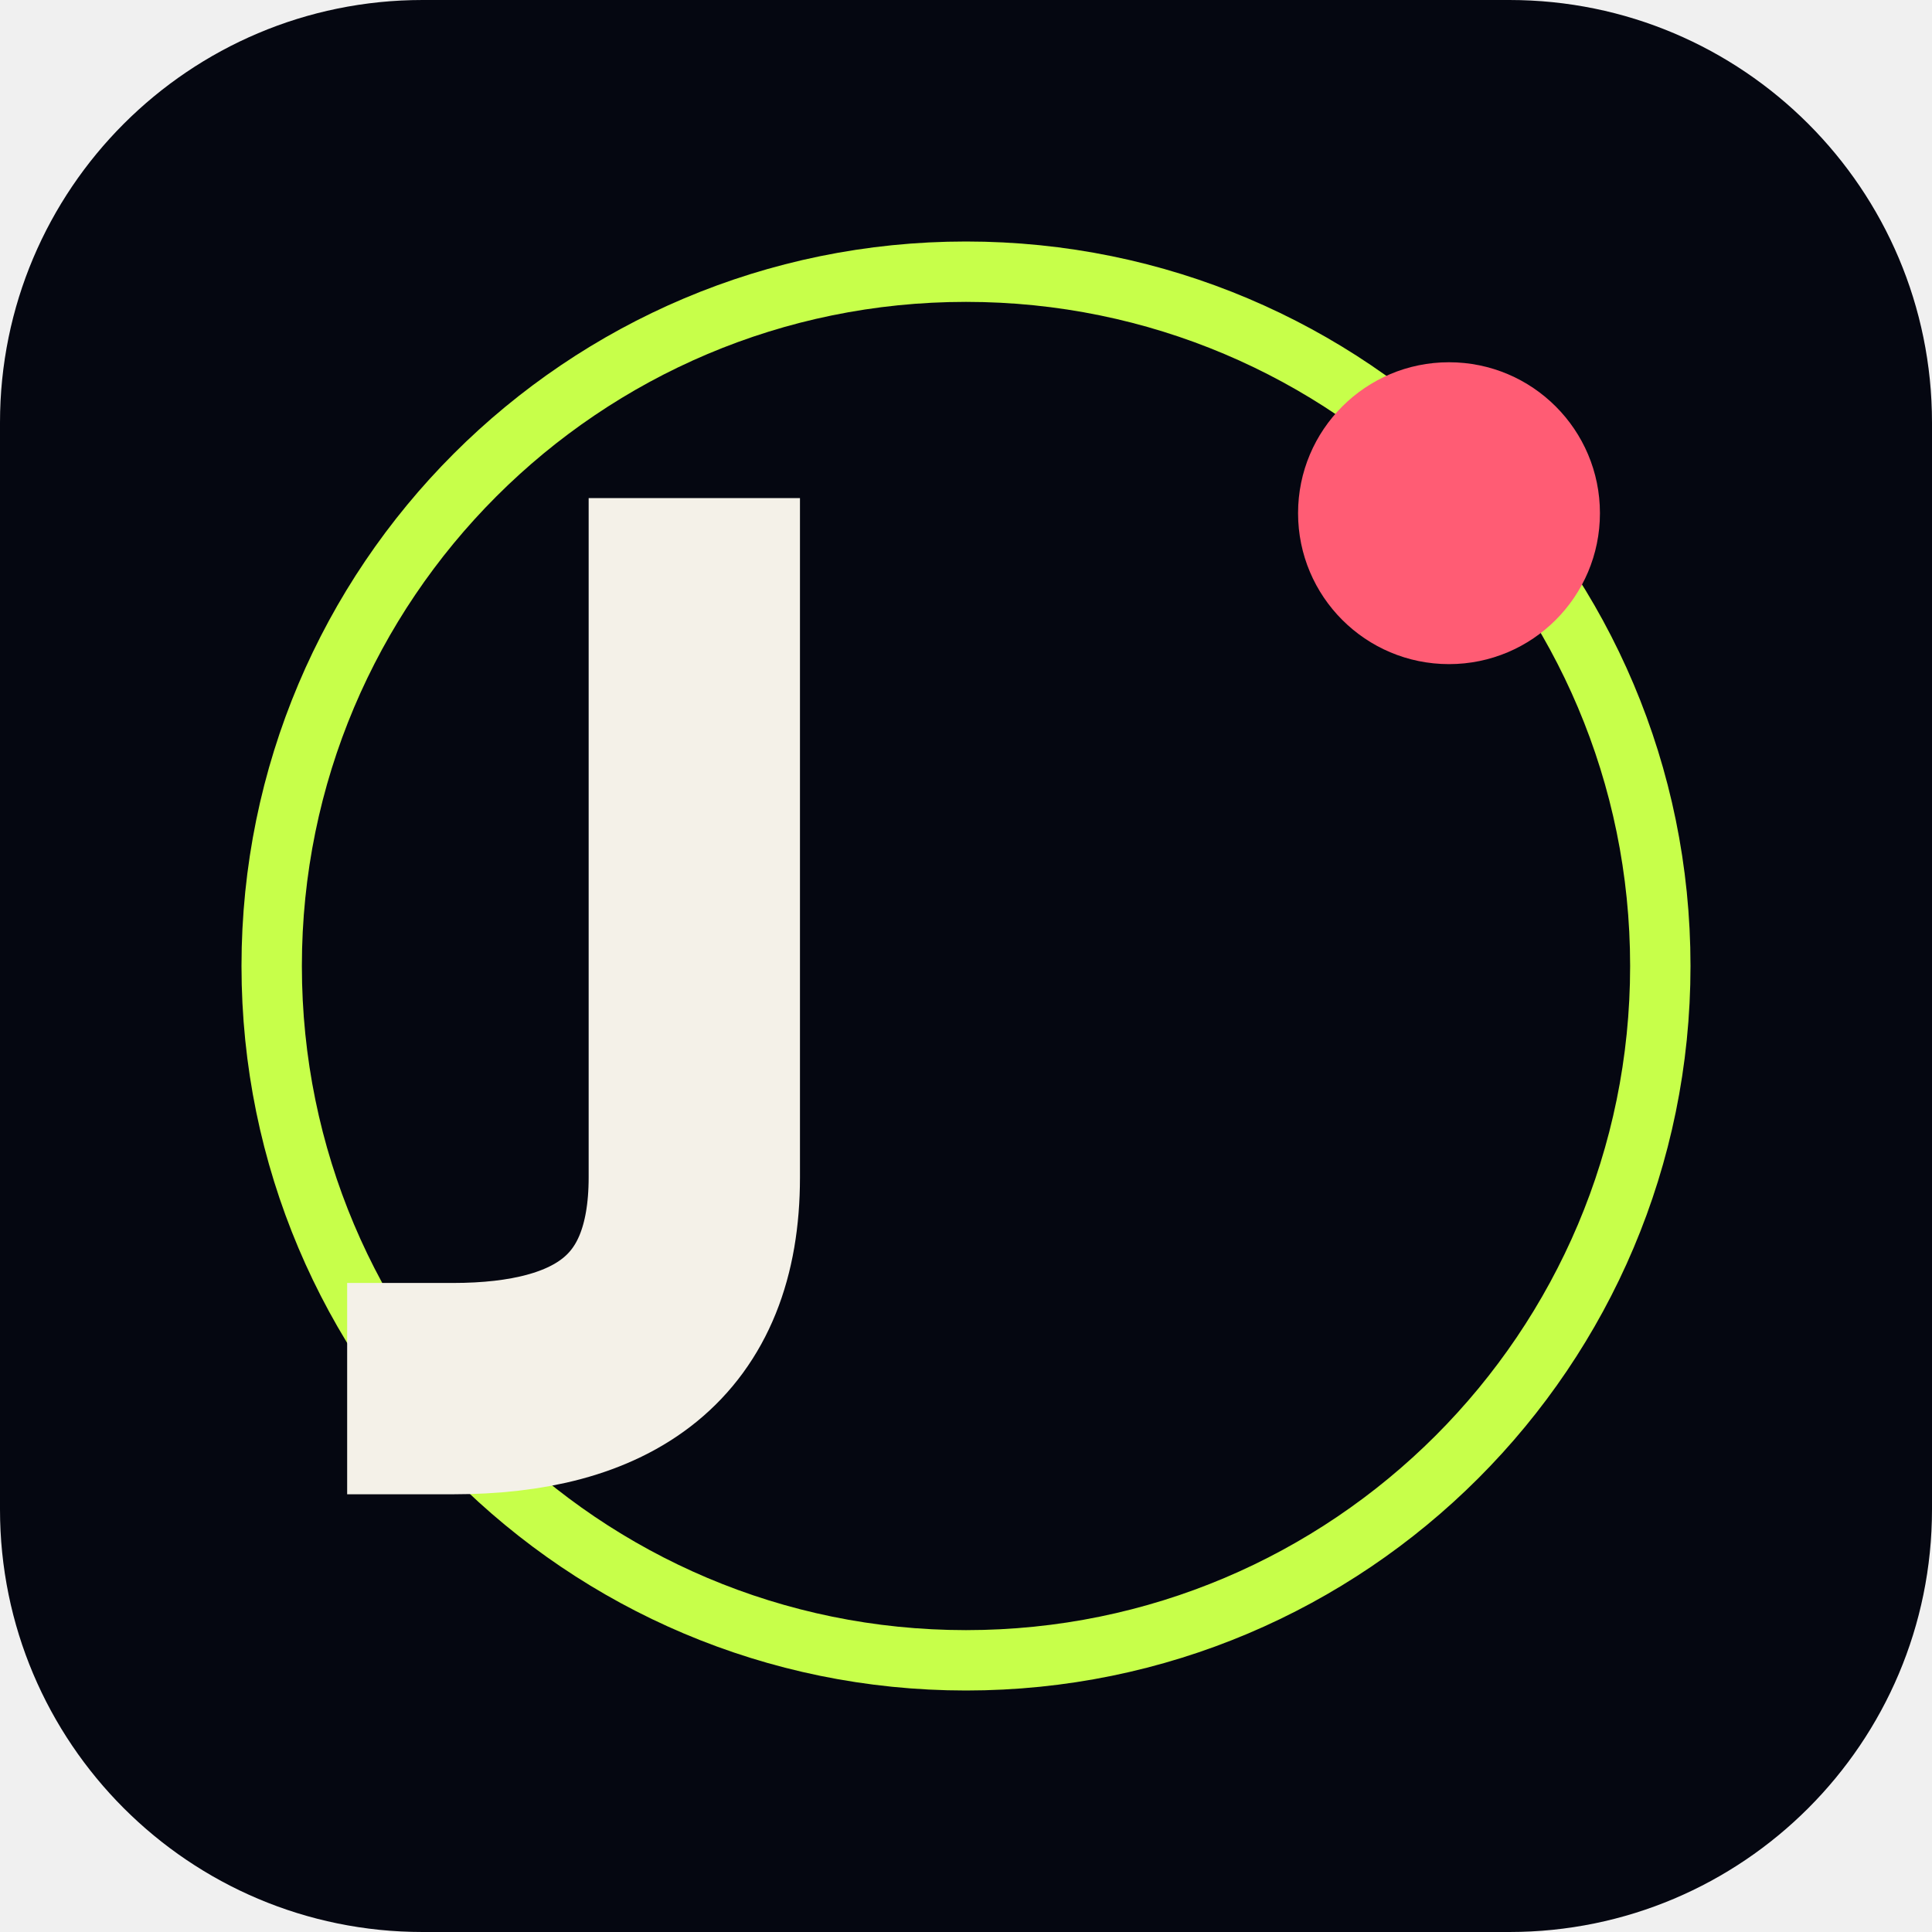
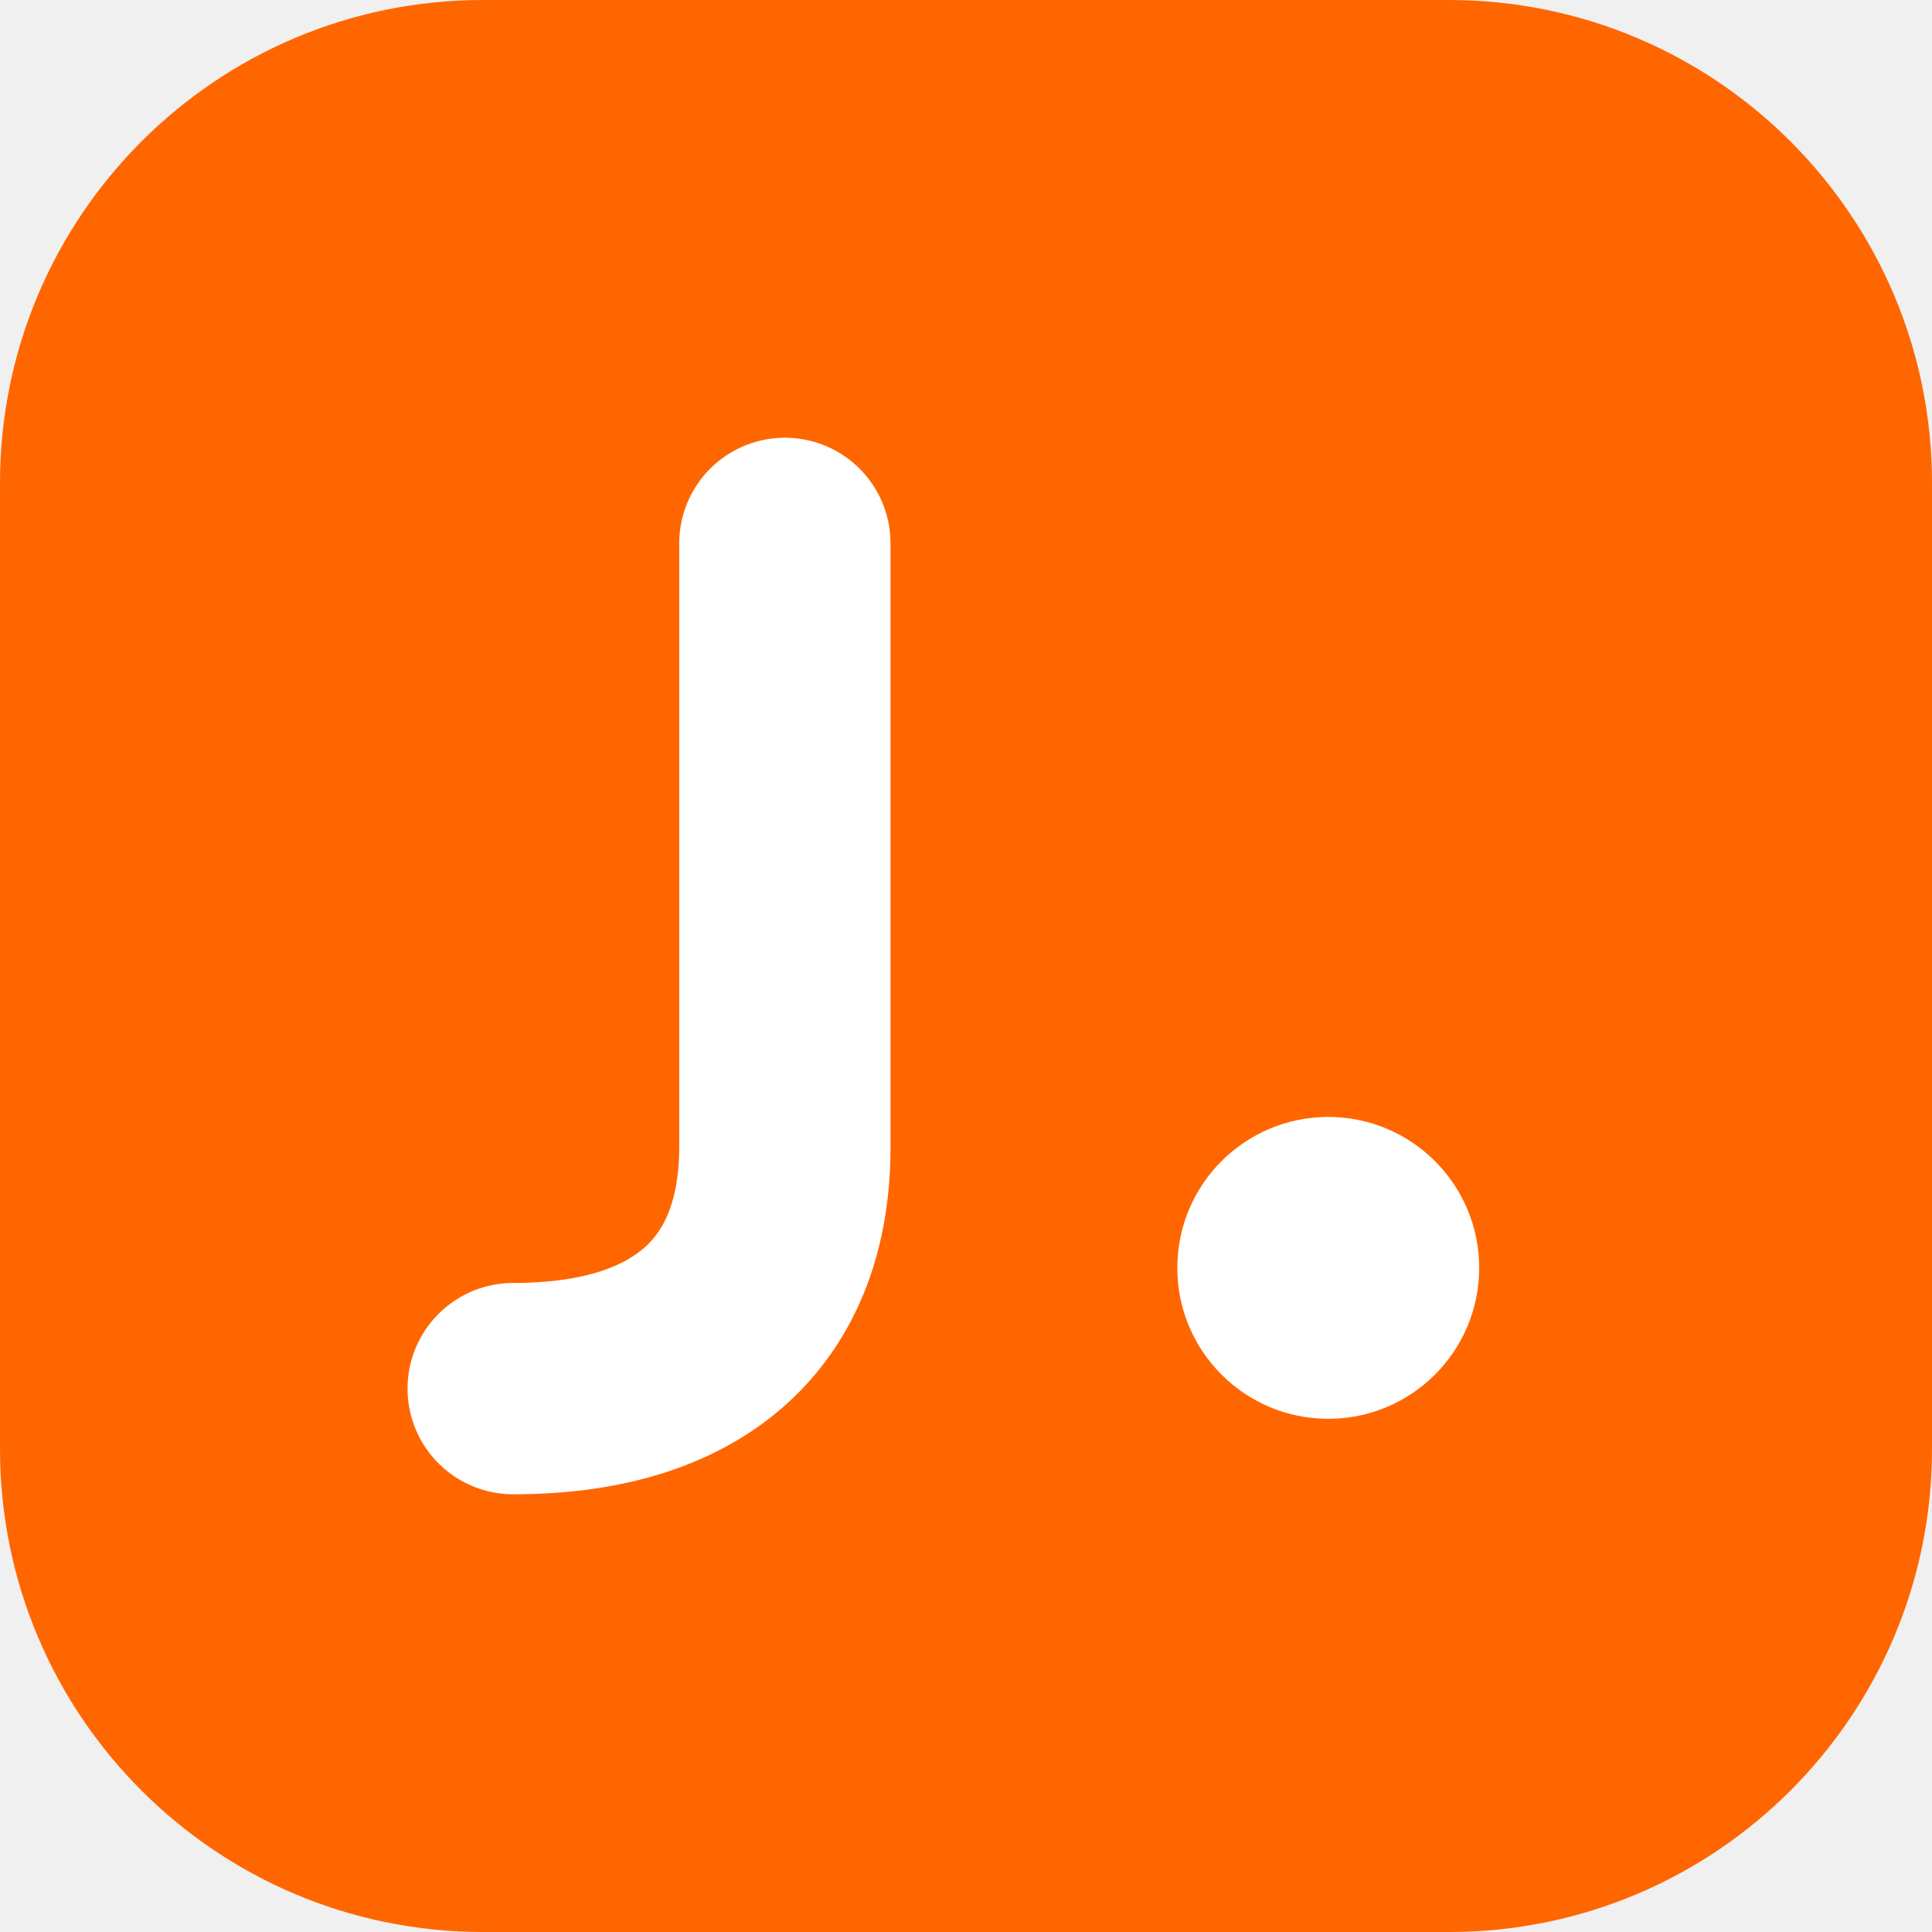
<svg xmlns="http://www.w3.org/2000/svg" viewBox="0 0 64 64">
-   <rect width="64" height="64" rx="14" fill="#050711" />
-   <circle cx="32" cy="32" r="23" fill="none" stroke="#c7ff4a" stroke-width="2" />
-   <circle cx="48" cy="17" r="5" fill="#ff5c74" />
-   <path d="M23 20v19c0 5-3 7-8 7" fill="none" stroke="#f4f1e8" stroke-width="7" stroke-linecap="square" />
+   <rect width="64" height="64" rx="16" fill="#ff6600" />
+   <path d="M26 18v20c0 5-3 8-9 8" fill="none" stroke="#fff" stroke-width="7" stroke-linecap="round" />
+   <circle cx="44" cy="42" r="5" fill="#fff" />
</svg>
